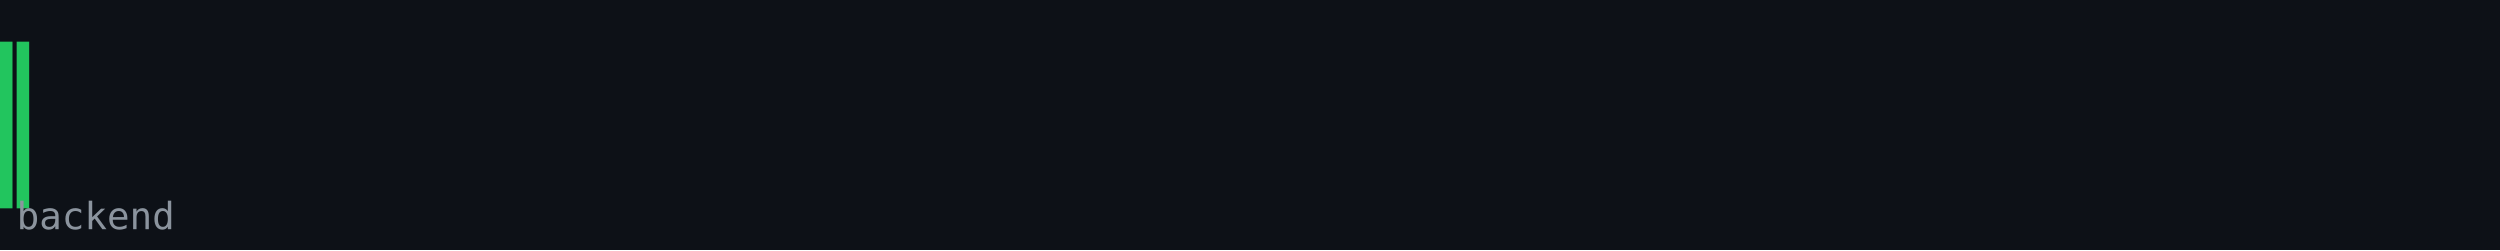
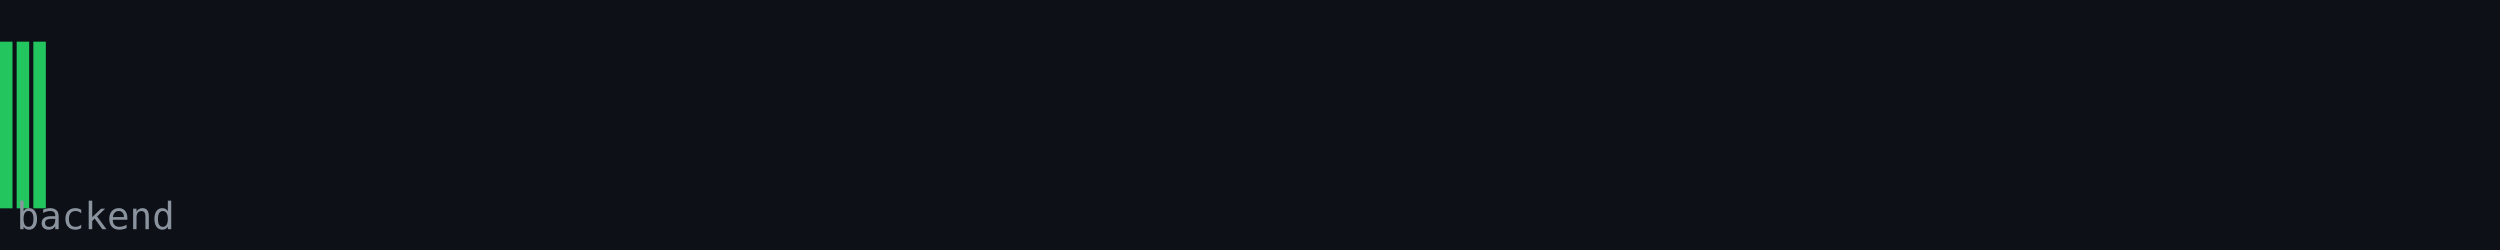
<svg xmlns="http://www.w3.org/2000/svg" width="600" height="60" viewBox="0 0 600 60">
  <rect width="600" height="60" fill="#0d1117" />
  <rect x="0" y="10" width="3" height="40" fill="#22c55e" />
  <rect x="4" y="10" width="3" height="40" fill="#22c55e" />
+   <rect x="8" y="10" width="3" height="40" fill="#22c55e" />
  <text x="4" y="55" font-family="monospace" font-size="9" fill="#8b949e">backend</text>
</svg>
